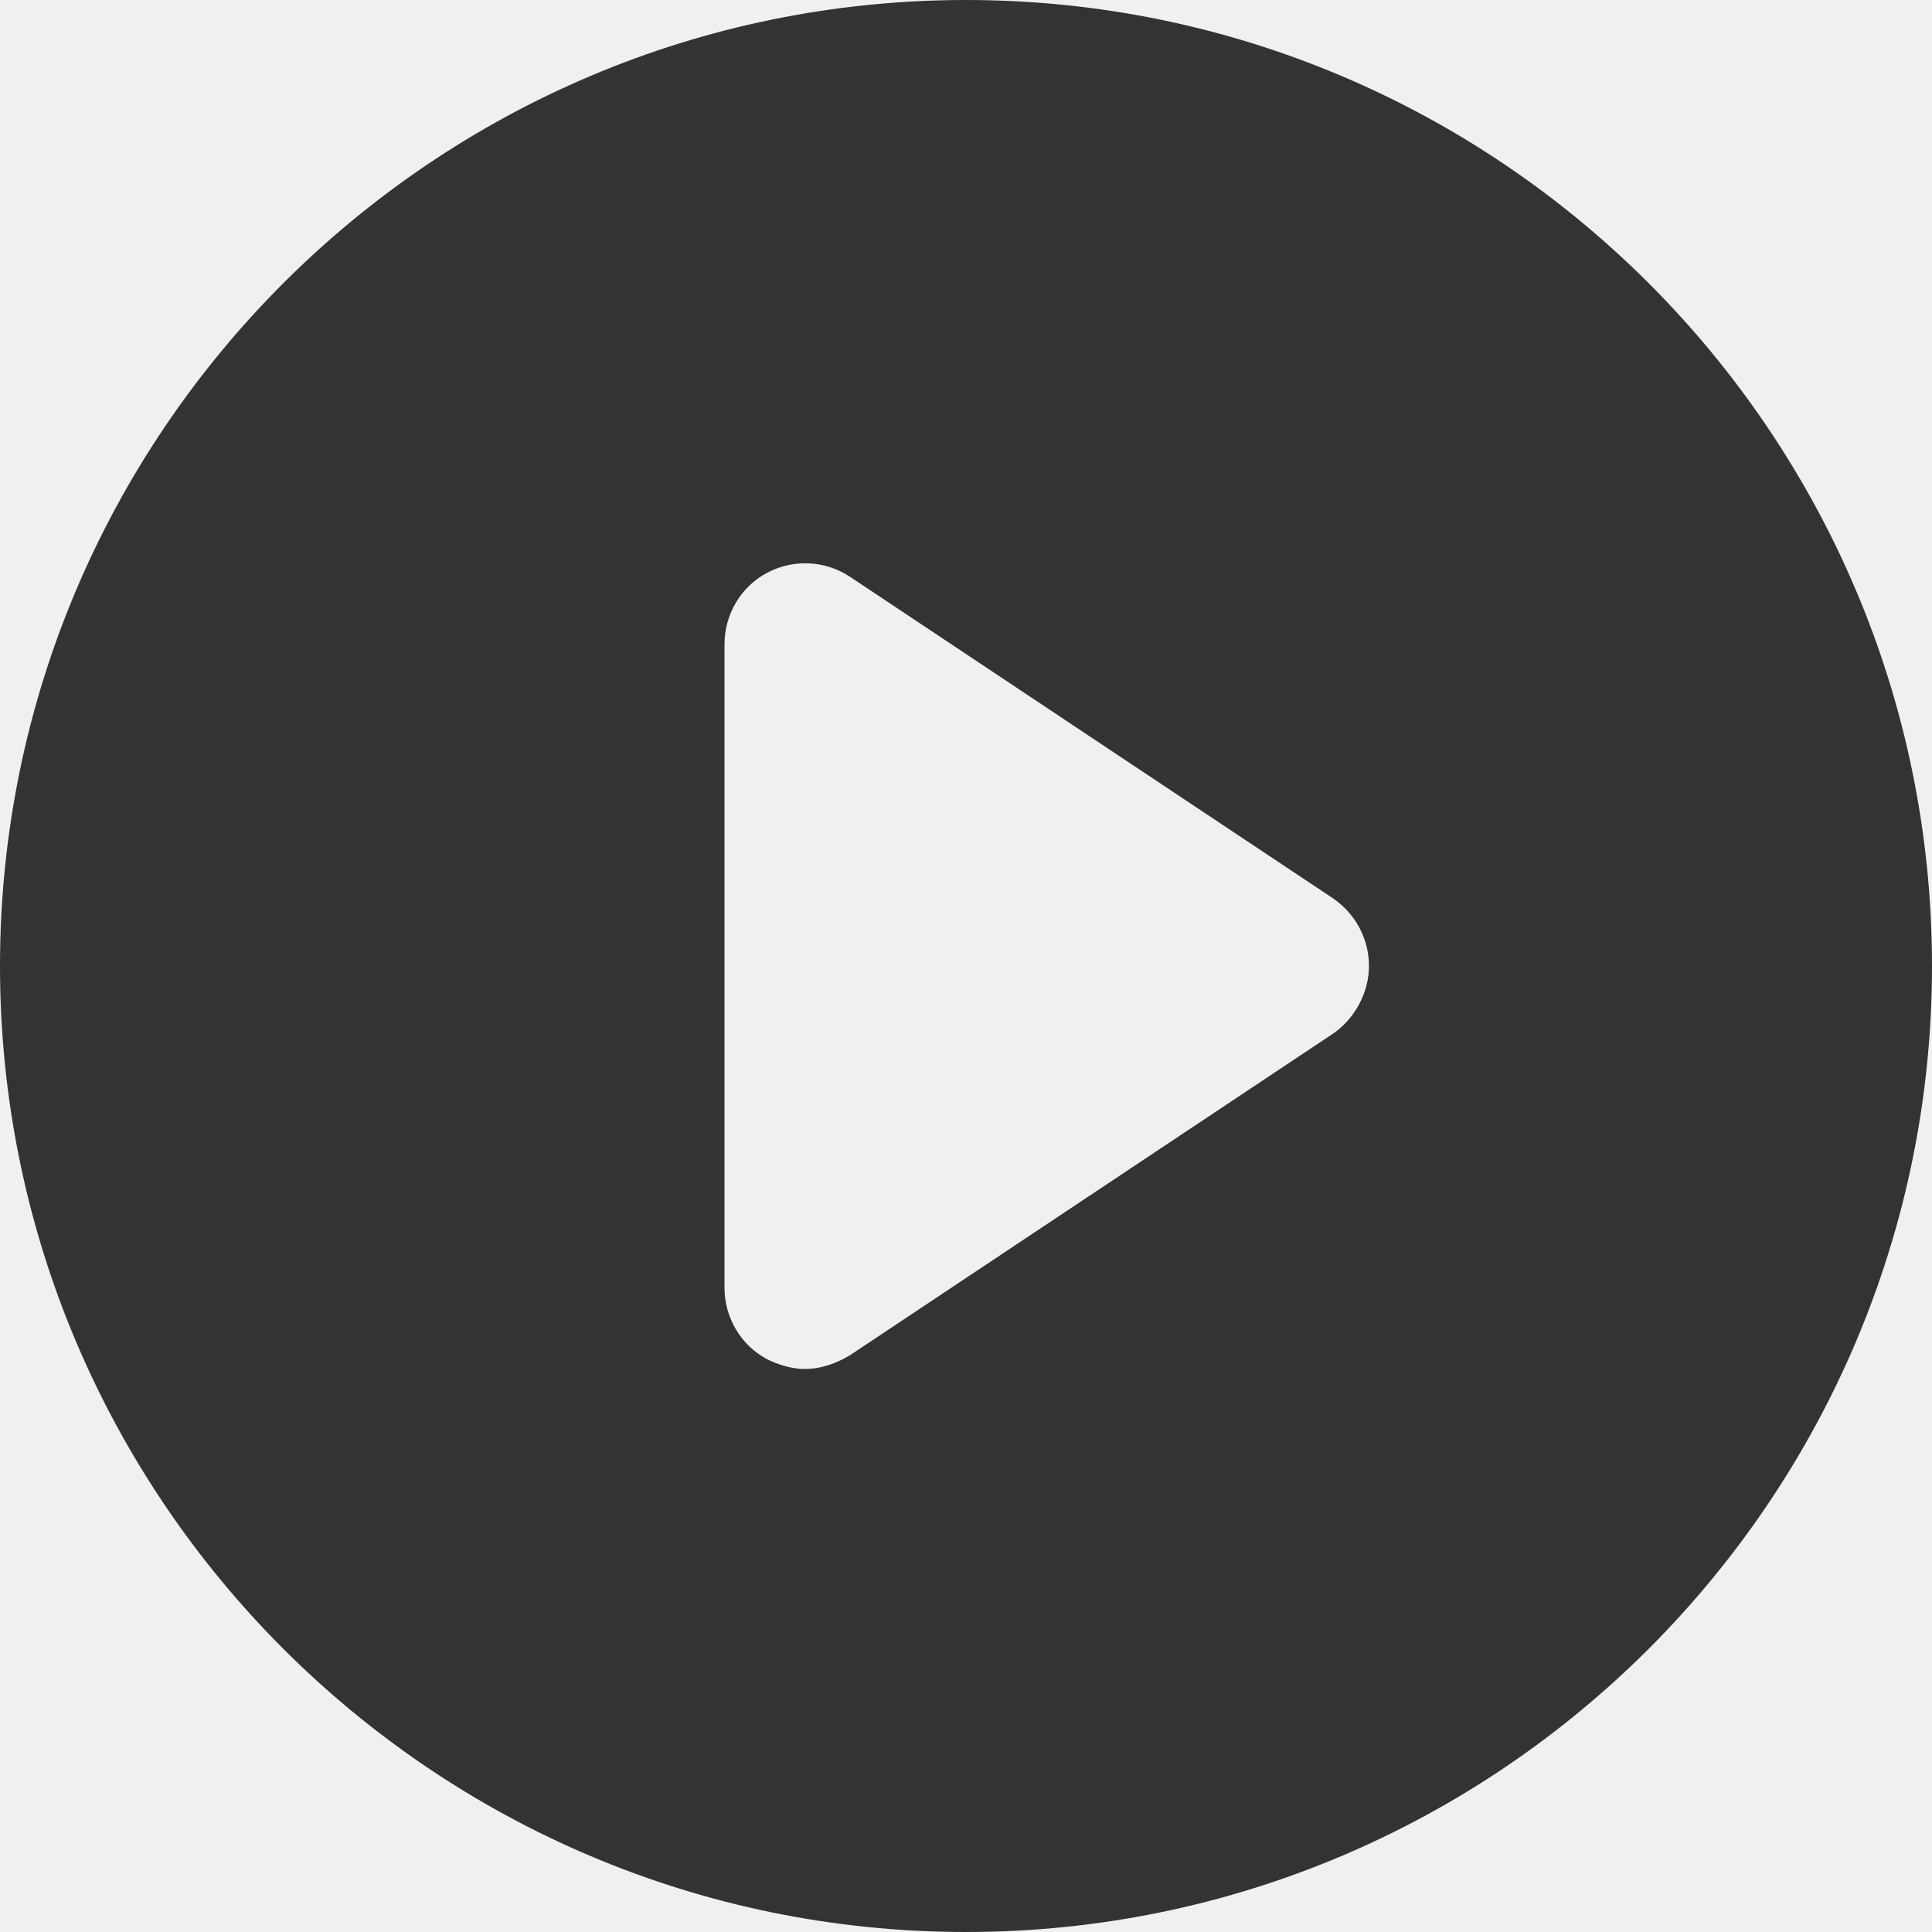
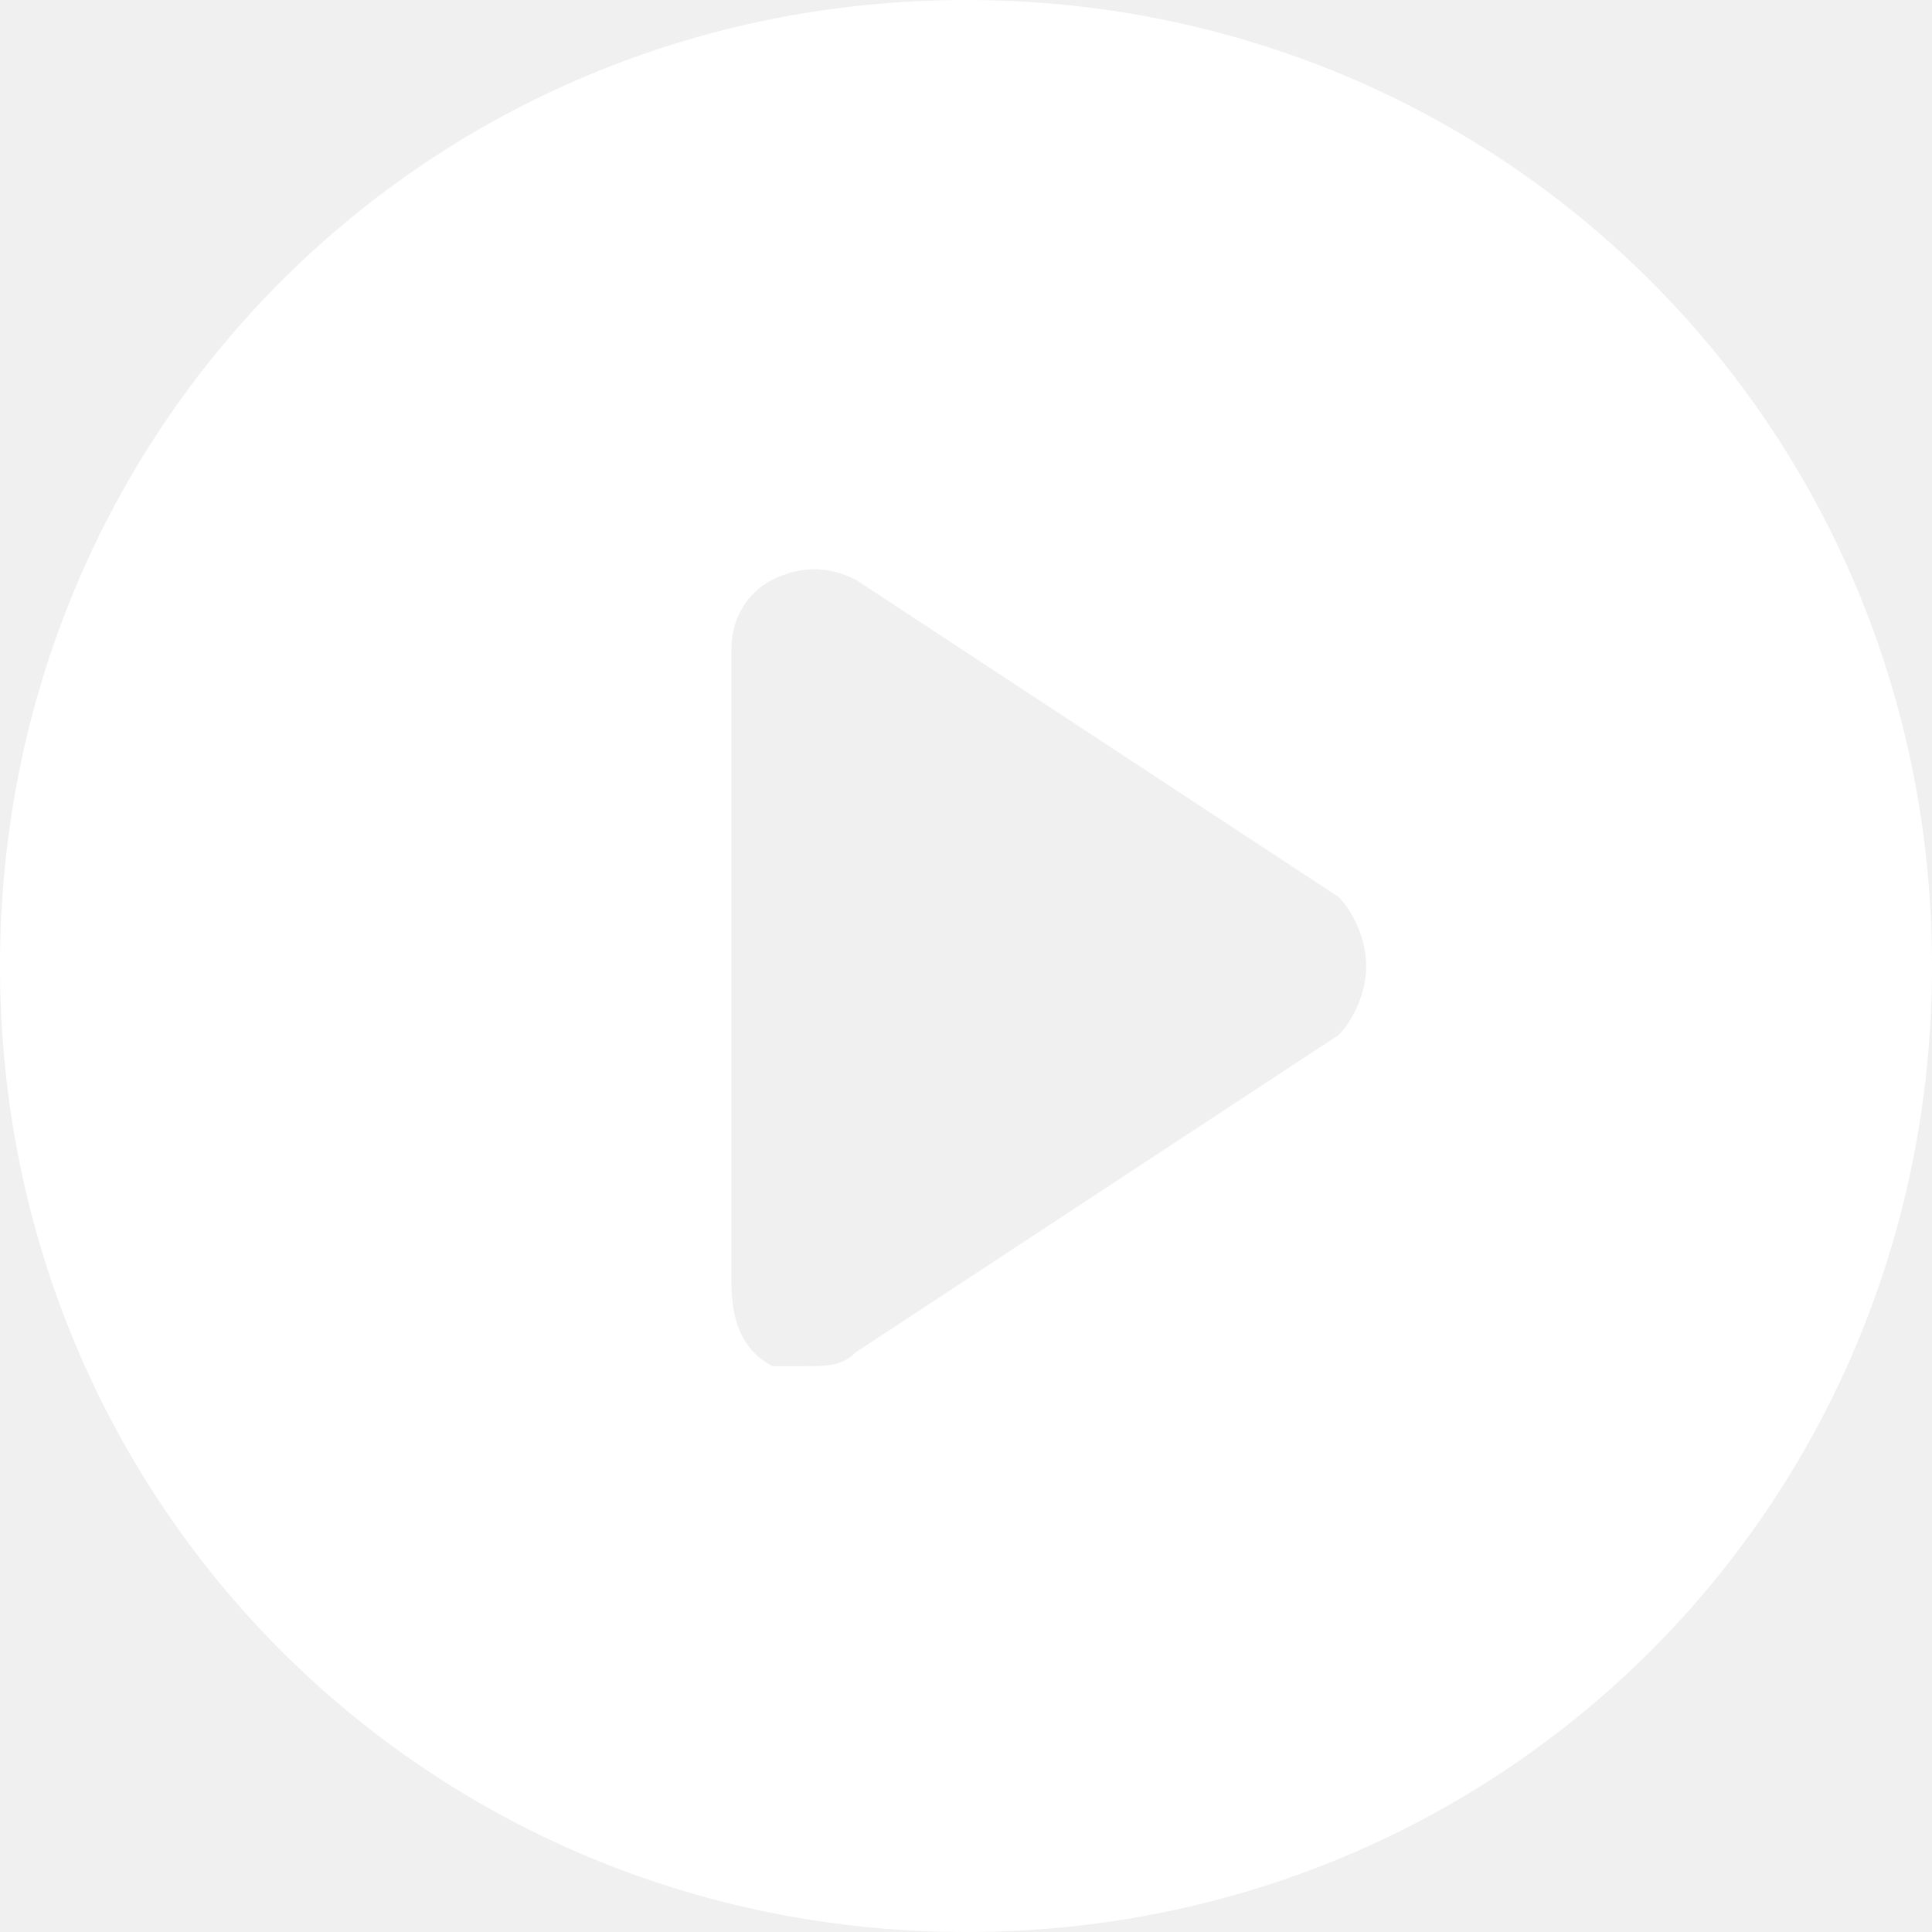
- <svg xmlns="http://www.w3.org/2000/svg" width="28" height="28" viewBox="0 0 14 14" version="1.1">
-   <g id="Page-1" stroke="none" stroke-width="1" fill="#ffffff" fill-rule="evenodd">
-     <path d="M9.66 7.49L6.16 9.82C6.06 9.88 5.95 9.92 5.83 9.92 5.74 9.92 5.64 9.89 5.56 9.85 5.37 9.75 5.25 9.55 5.25 9.33L5.25 4.67C5.25 4.45 5.37 4.25 5.56 4.15 5.75 4.05 5.98 4.06 6.16 4.18L9.66 6.51C9.82 6.62 9.92 6.8 9.92 7 9.92 7.19 9.82 7.38 9.66 7.49M7 0C3.14 0 0 3.14 0 7 0 10.86 3.14 14 7 14 10.86 14 14 10.86 14 7 14 3.14 10.86 0 7 0" id="Play-Button" fill="#333333" />
+ <svg xmlns="http://www.w3.org/2000/svg" width="20" height="20" viewBox="0 0 14 14">
+   <g style="fill:none;stroke-width:1;stroke:none">
+     <path d="M9.7 7.5L6.2 9.8C6.1 9.9 6 9.9 5.8 9.9 5.7 9.9 5.6 9.9 5.6 9.9 5.4 9.8 5.3 9.6 5.3 9.3L5.3 4.7C5.3 4.5 5.4 4.3 5.6 4.2 5.8 4.1 6 4.1 6.2 4.2L9.7 6.5C9.8 6.6 9.9 6.8 9.9 7 9.9 7.2 9.8 7.4 9.7 7.5M7 0C3.1 0 0 3.1 0 7 0 10.9 3.1 14 7 14 10.9 14 14 10.9 14 7 14 3.1 10.9 0 7 0" style="fill:white;" />
  </g>
</svg>
